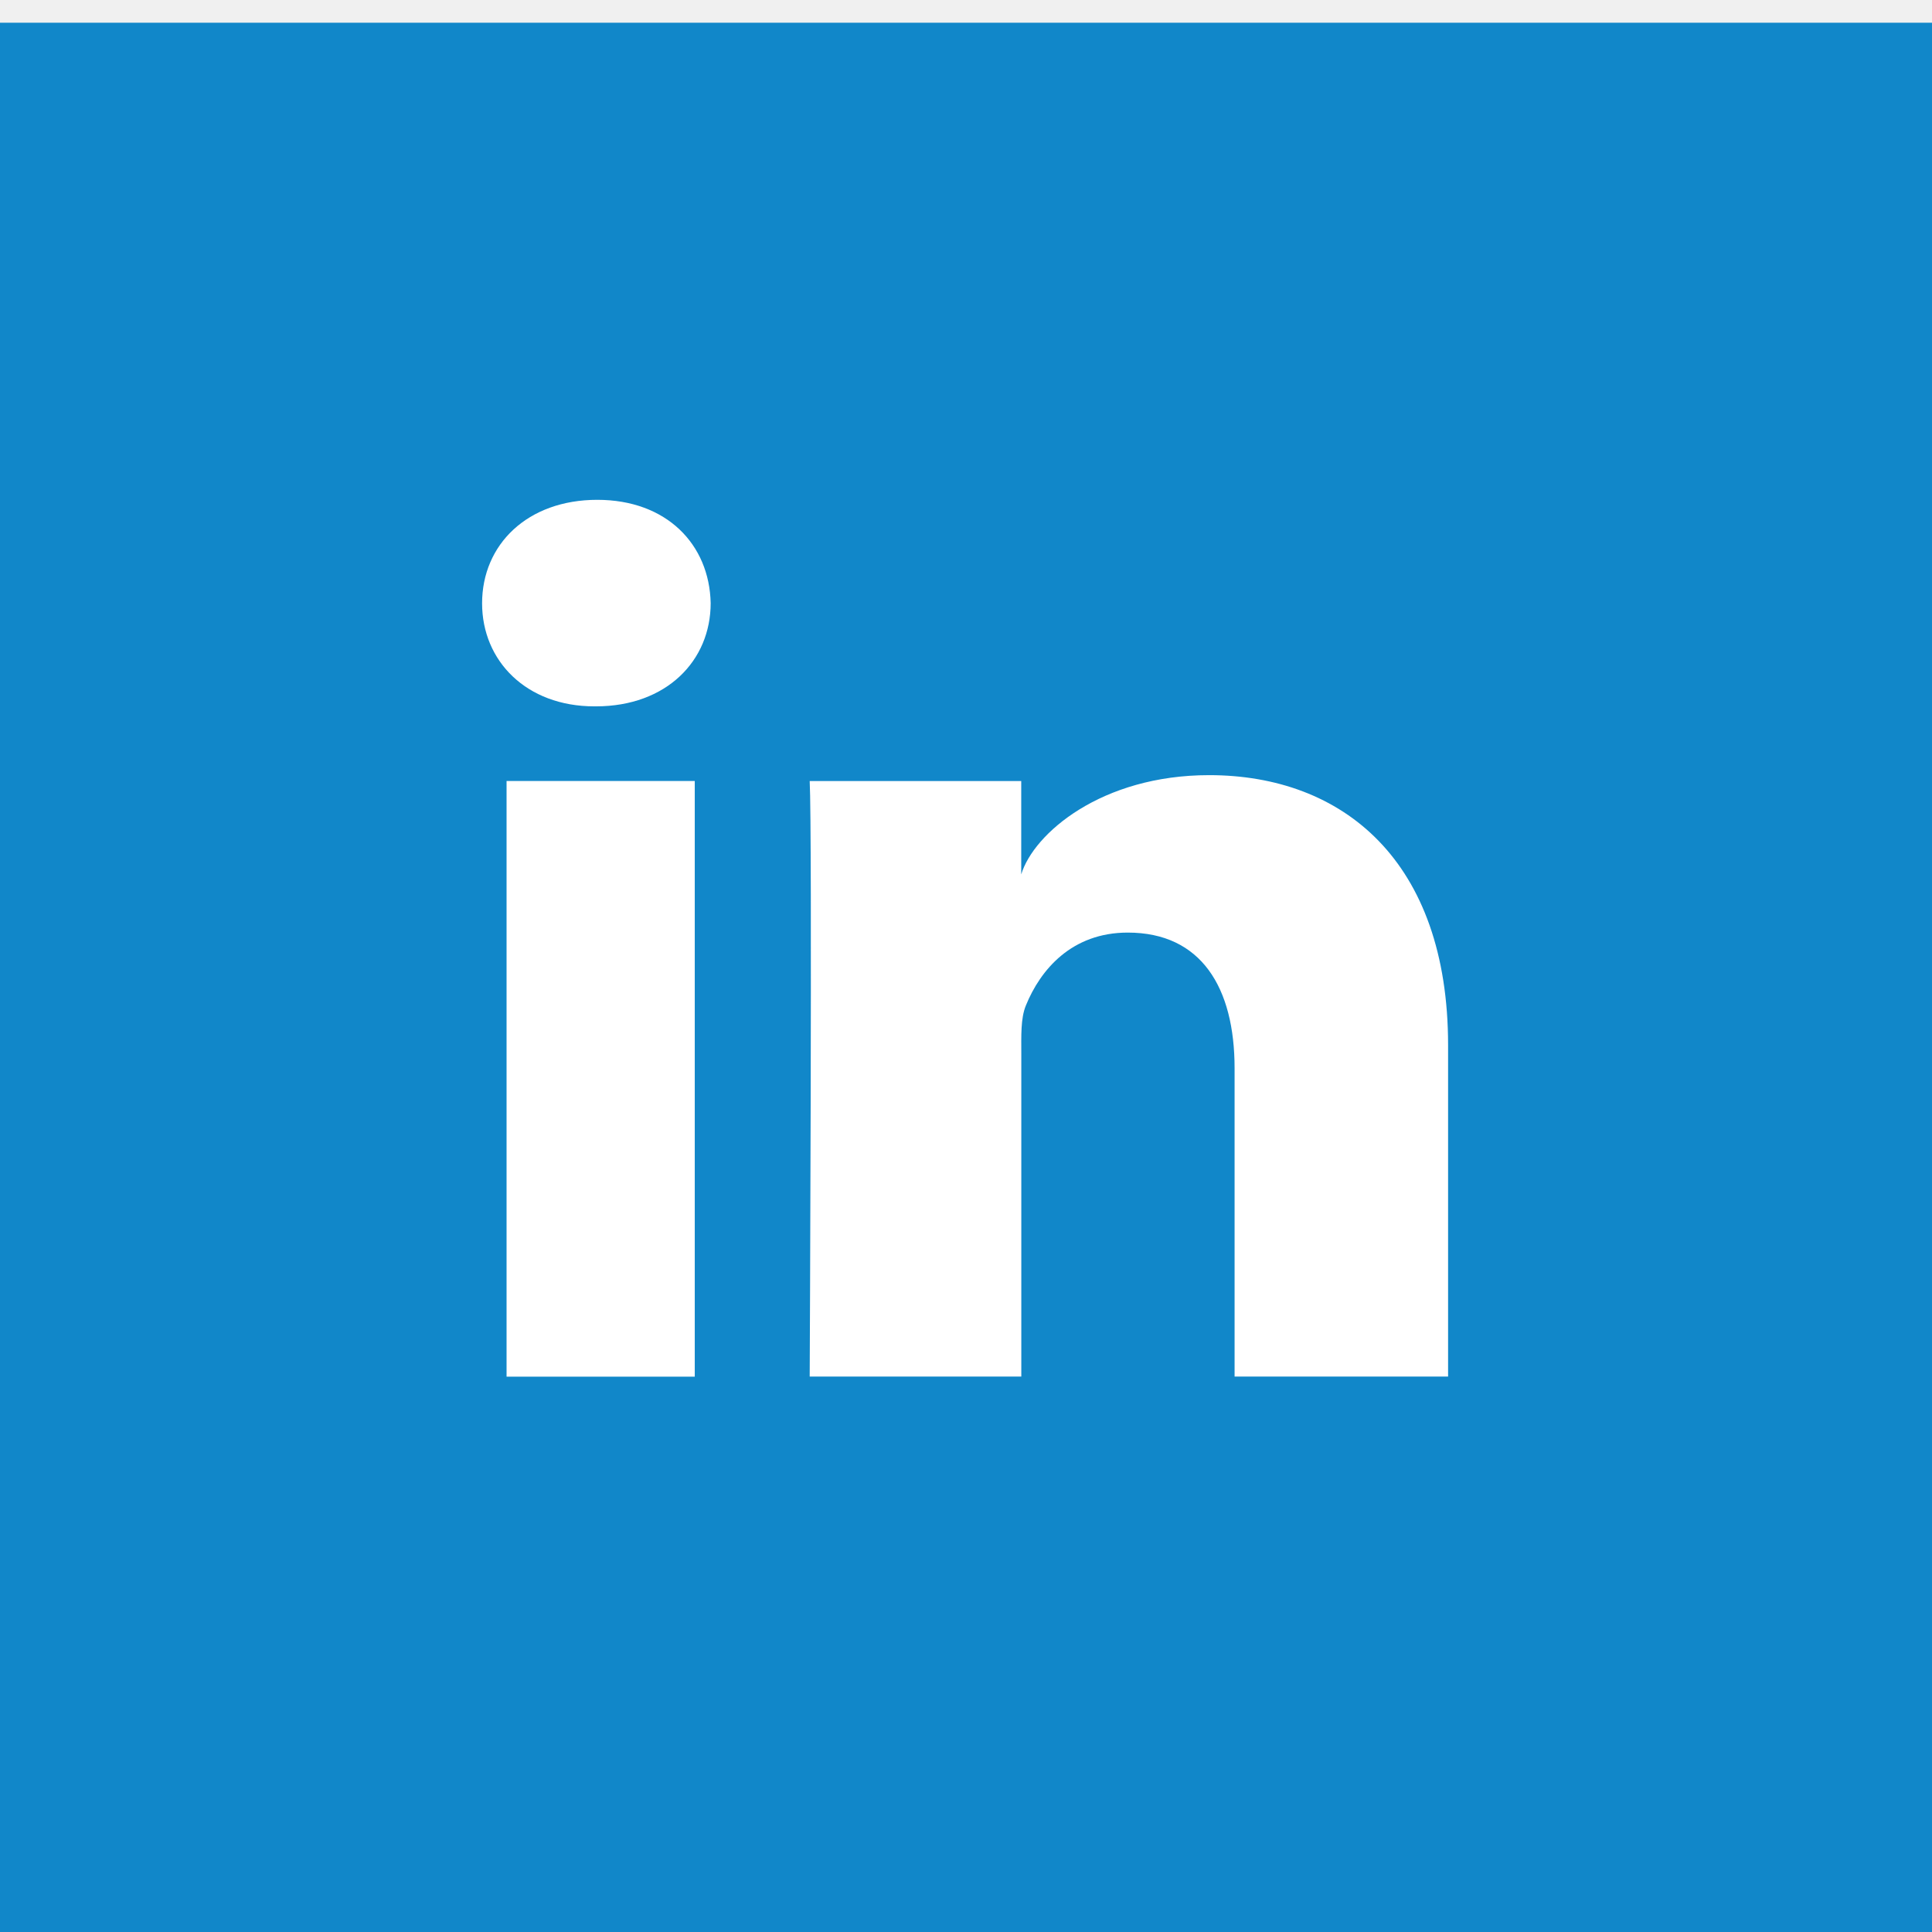
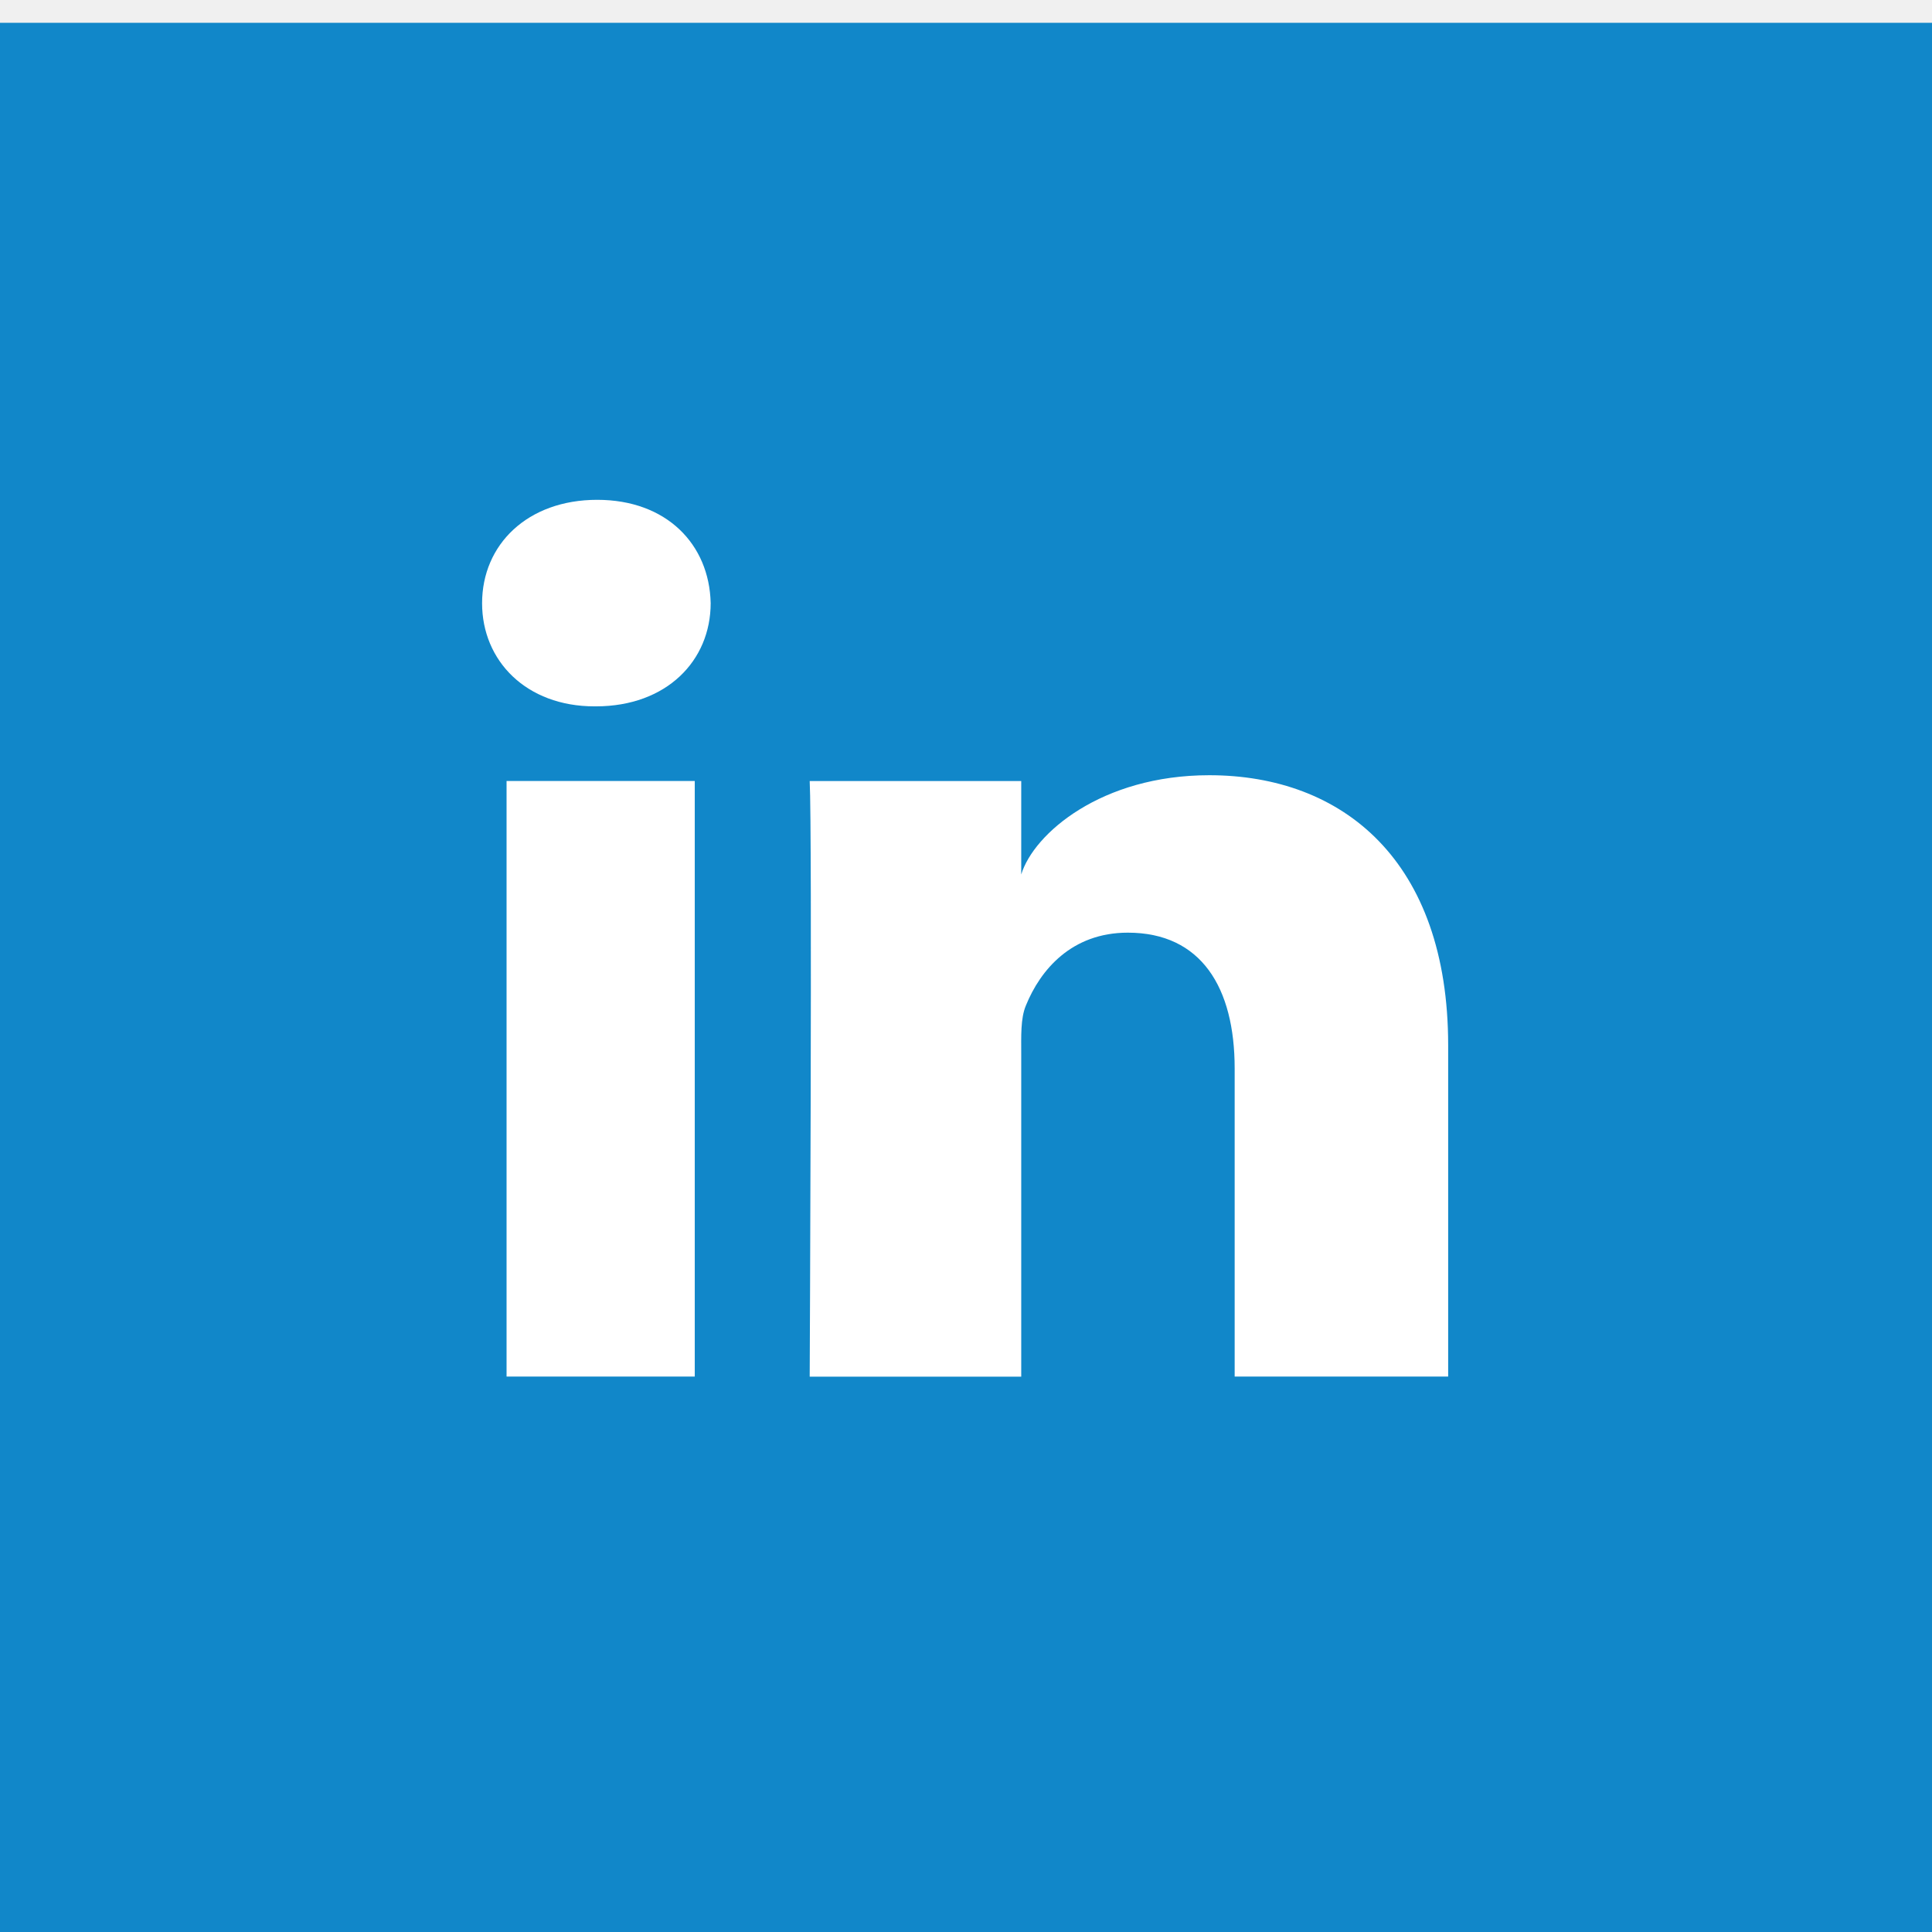
<svg xmlns="http://www.w3.org/2000/svg" width="25.5" height="25.5" viewBox="486.5 486.5 25.5 25.5">
-   <path fill="#1187C9" d="M486.5 486.8H512V512h-25.5z" />
-   <path fill="#FFF" d="M495.67 504.67h-2.484v-7.862h2.484v7.86zm-1.305-8.847h-.02c-.898 0-1.482-.6-1.482-1.36 0-.777.6-1.366 1.52-1.366.915 0 1.48.587 1.497 1.363 0 .76-.582 1.363-1.515 1.363zm11.25 8.846h-2.82v-4.07c0-1.064-.44-1.79-1.41-1.79-.74 0-1.153.49-1.345.963-.07.17-.06.405-.06.643v4.254h-2.793s.035-7.207 0-7.86h2.792v1.232c.164-.54 1.057-1.31 2.48-1.31 1.765 0 3.154 1.13 3.154 3.565v4.372z" />
+   <path fill="#1187C9" d="M486.5 486.801H512V512h-25.5z" />
+   <path fill="#FFF" d="M495.67 504.669h-2.484v-7.861h2.484v7.861zm-1.305-8.846h-.019c-.899 0-1.483-.6-1.483-1.361 0-.776.601-1.365 1.519-1.365.916 0 1.48.587 1.498 1.363 0 .761-.582 1.363-1.515 1.363zm11.249 8.846h-2.818v-4.068c0-1.065-.44-1.791-1.41-1.791-.741 0-1.154.489-1.346.963-.071.17-.061.405-.061.643v4.254h-2.792s.035-7.207 0-7.861h2.792v1.233c.165-.54 1.058-1.31 2.481-1.31 1.765 0 3.154 1.13 3.154 3.565v4.372z" />
</svg>
